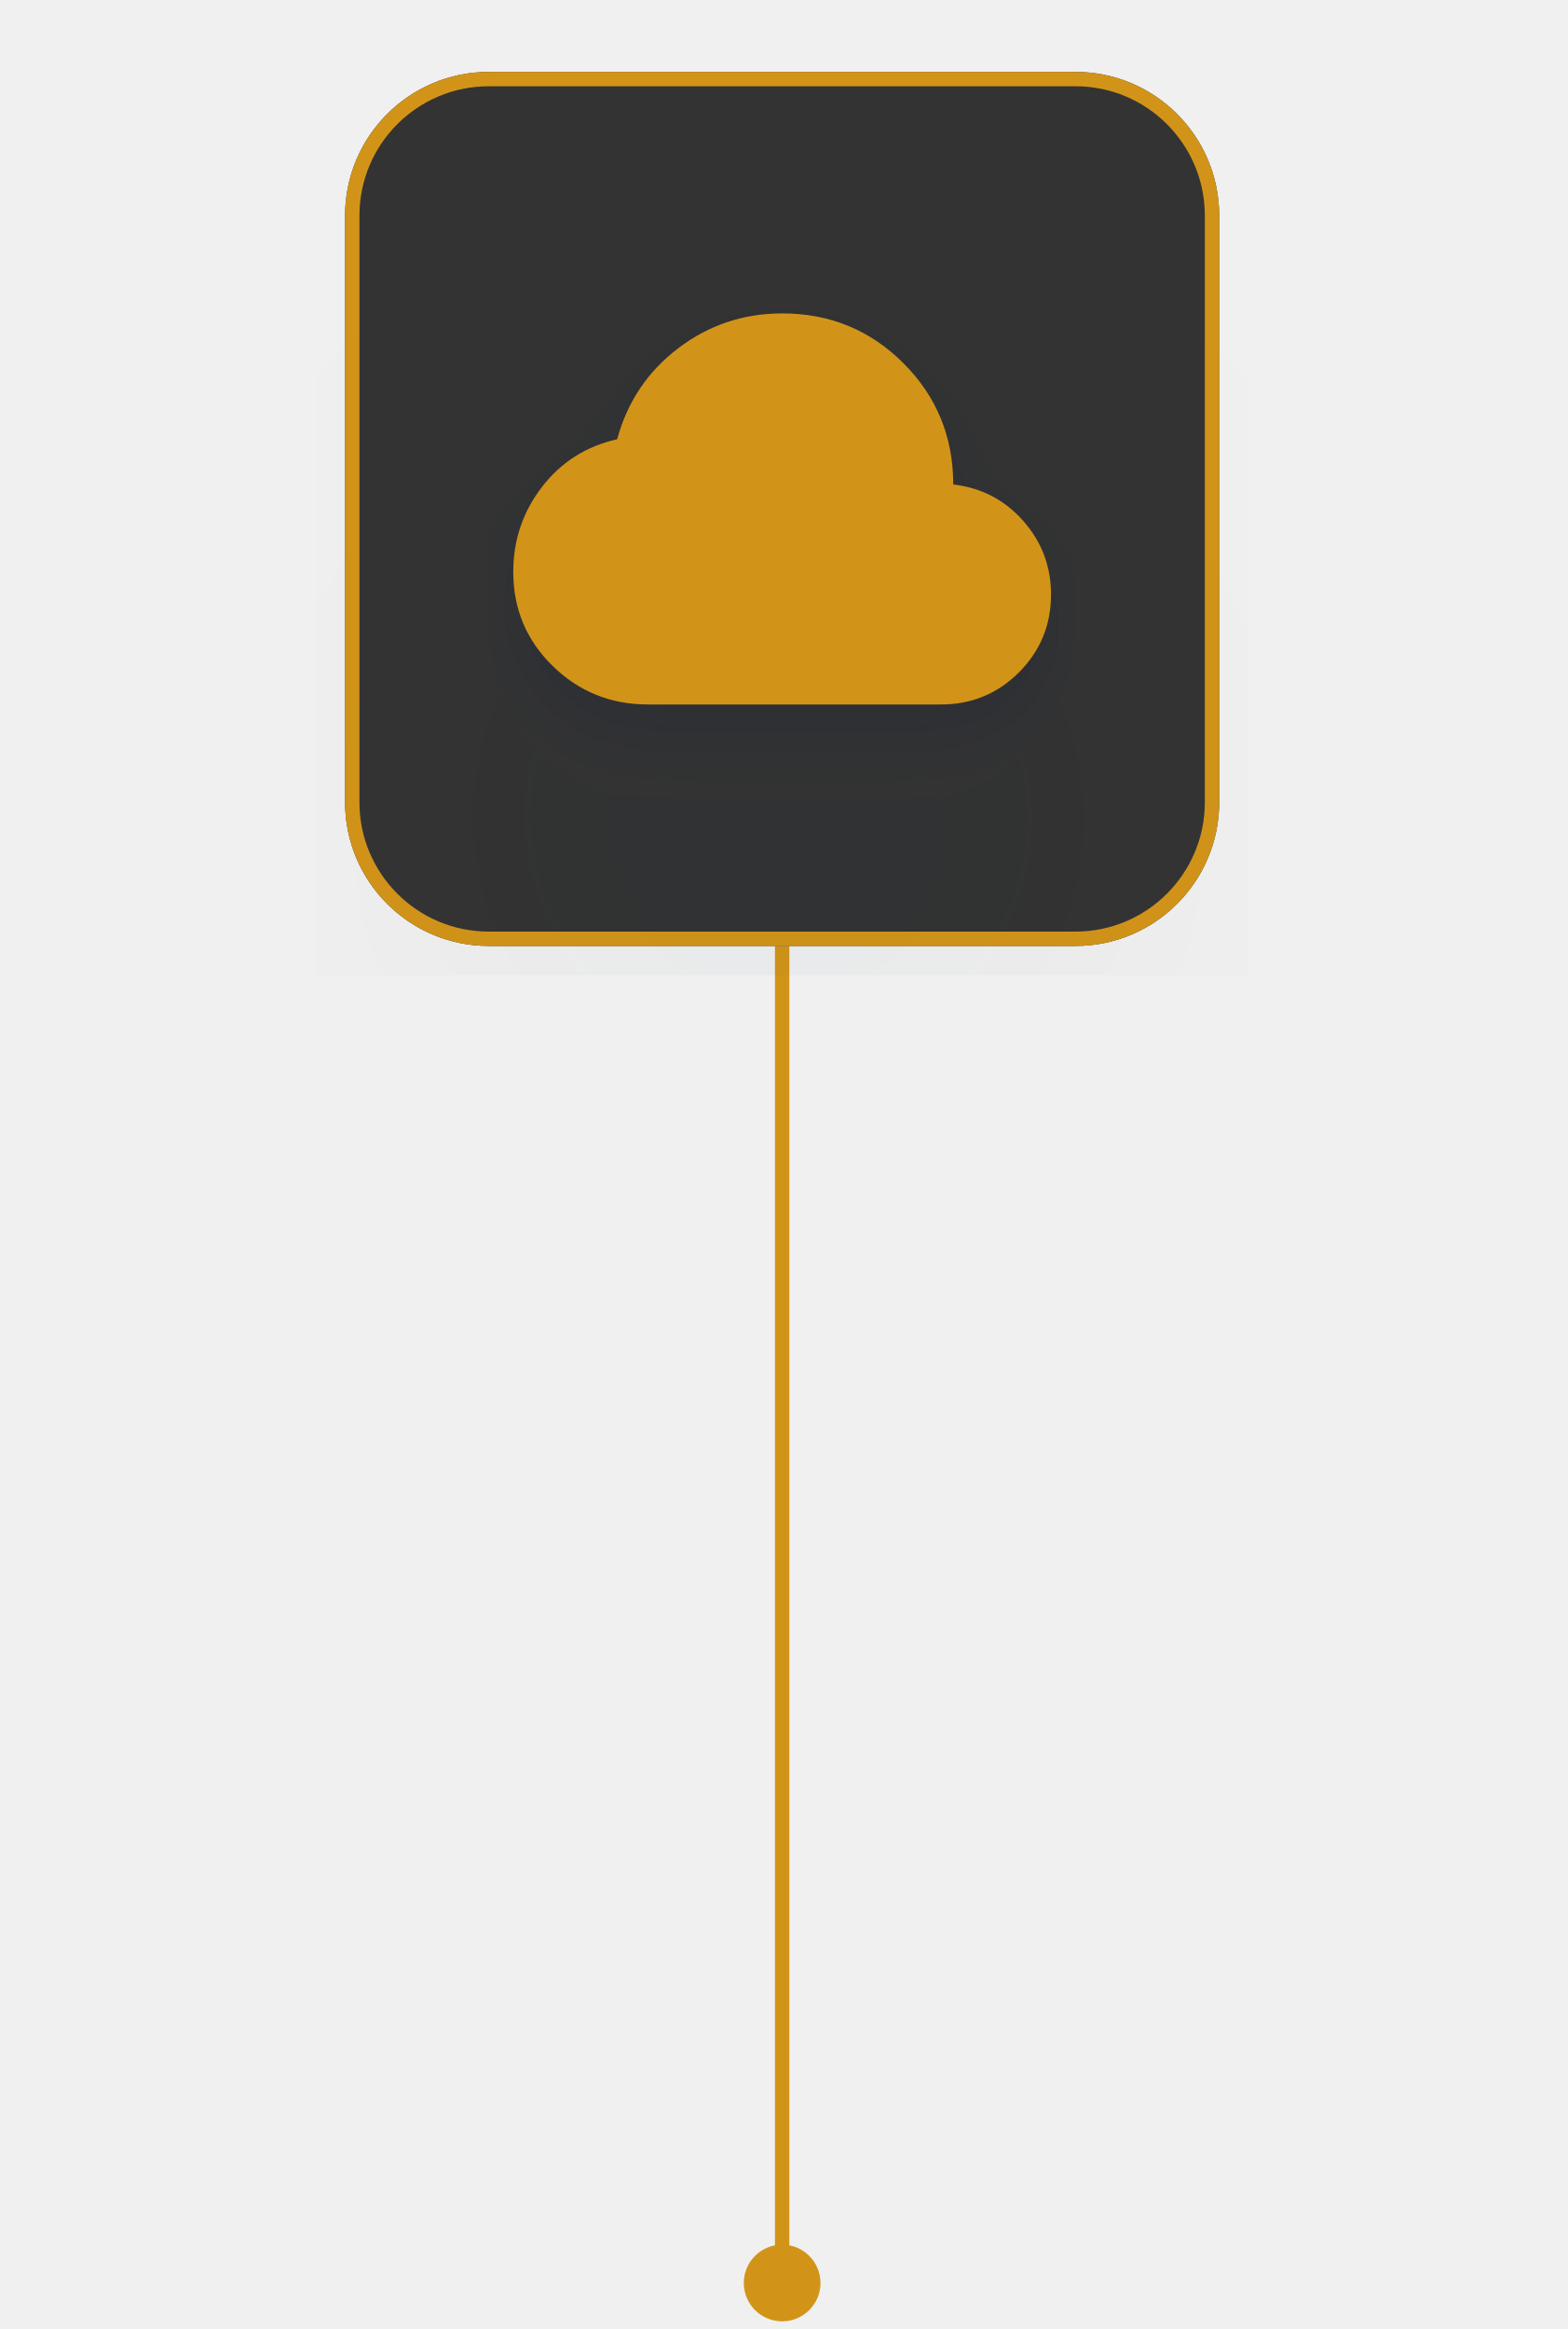
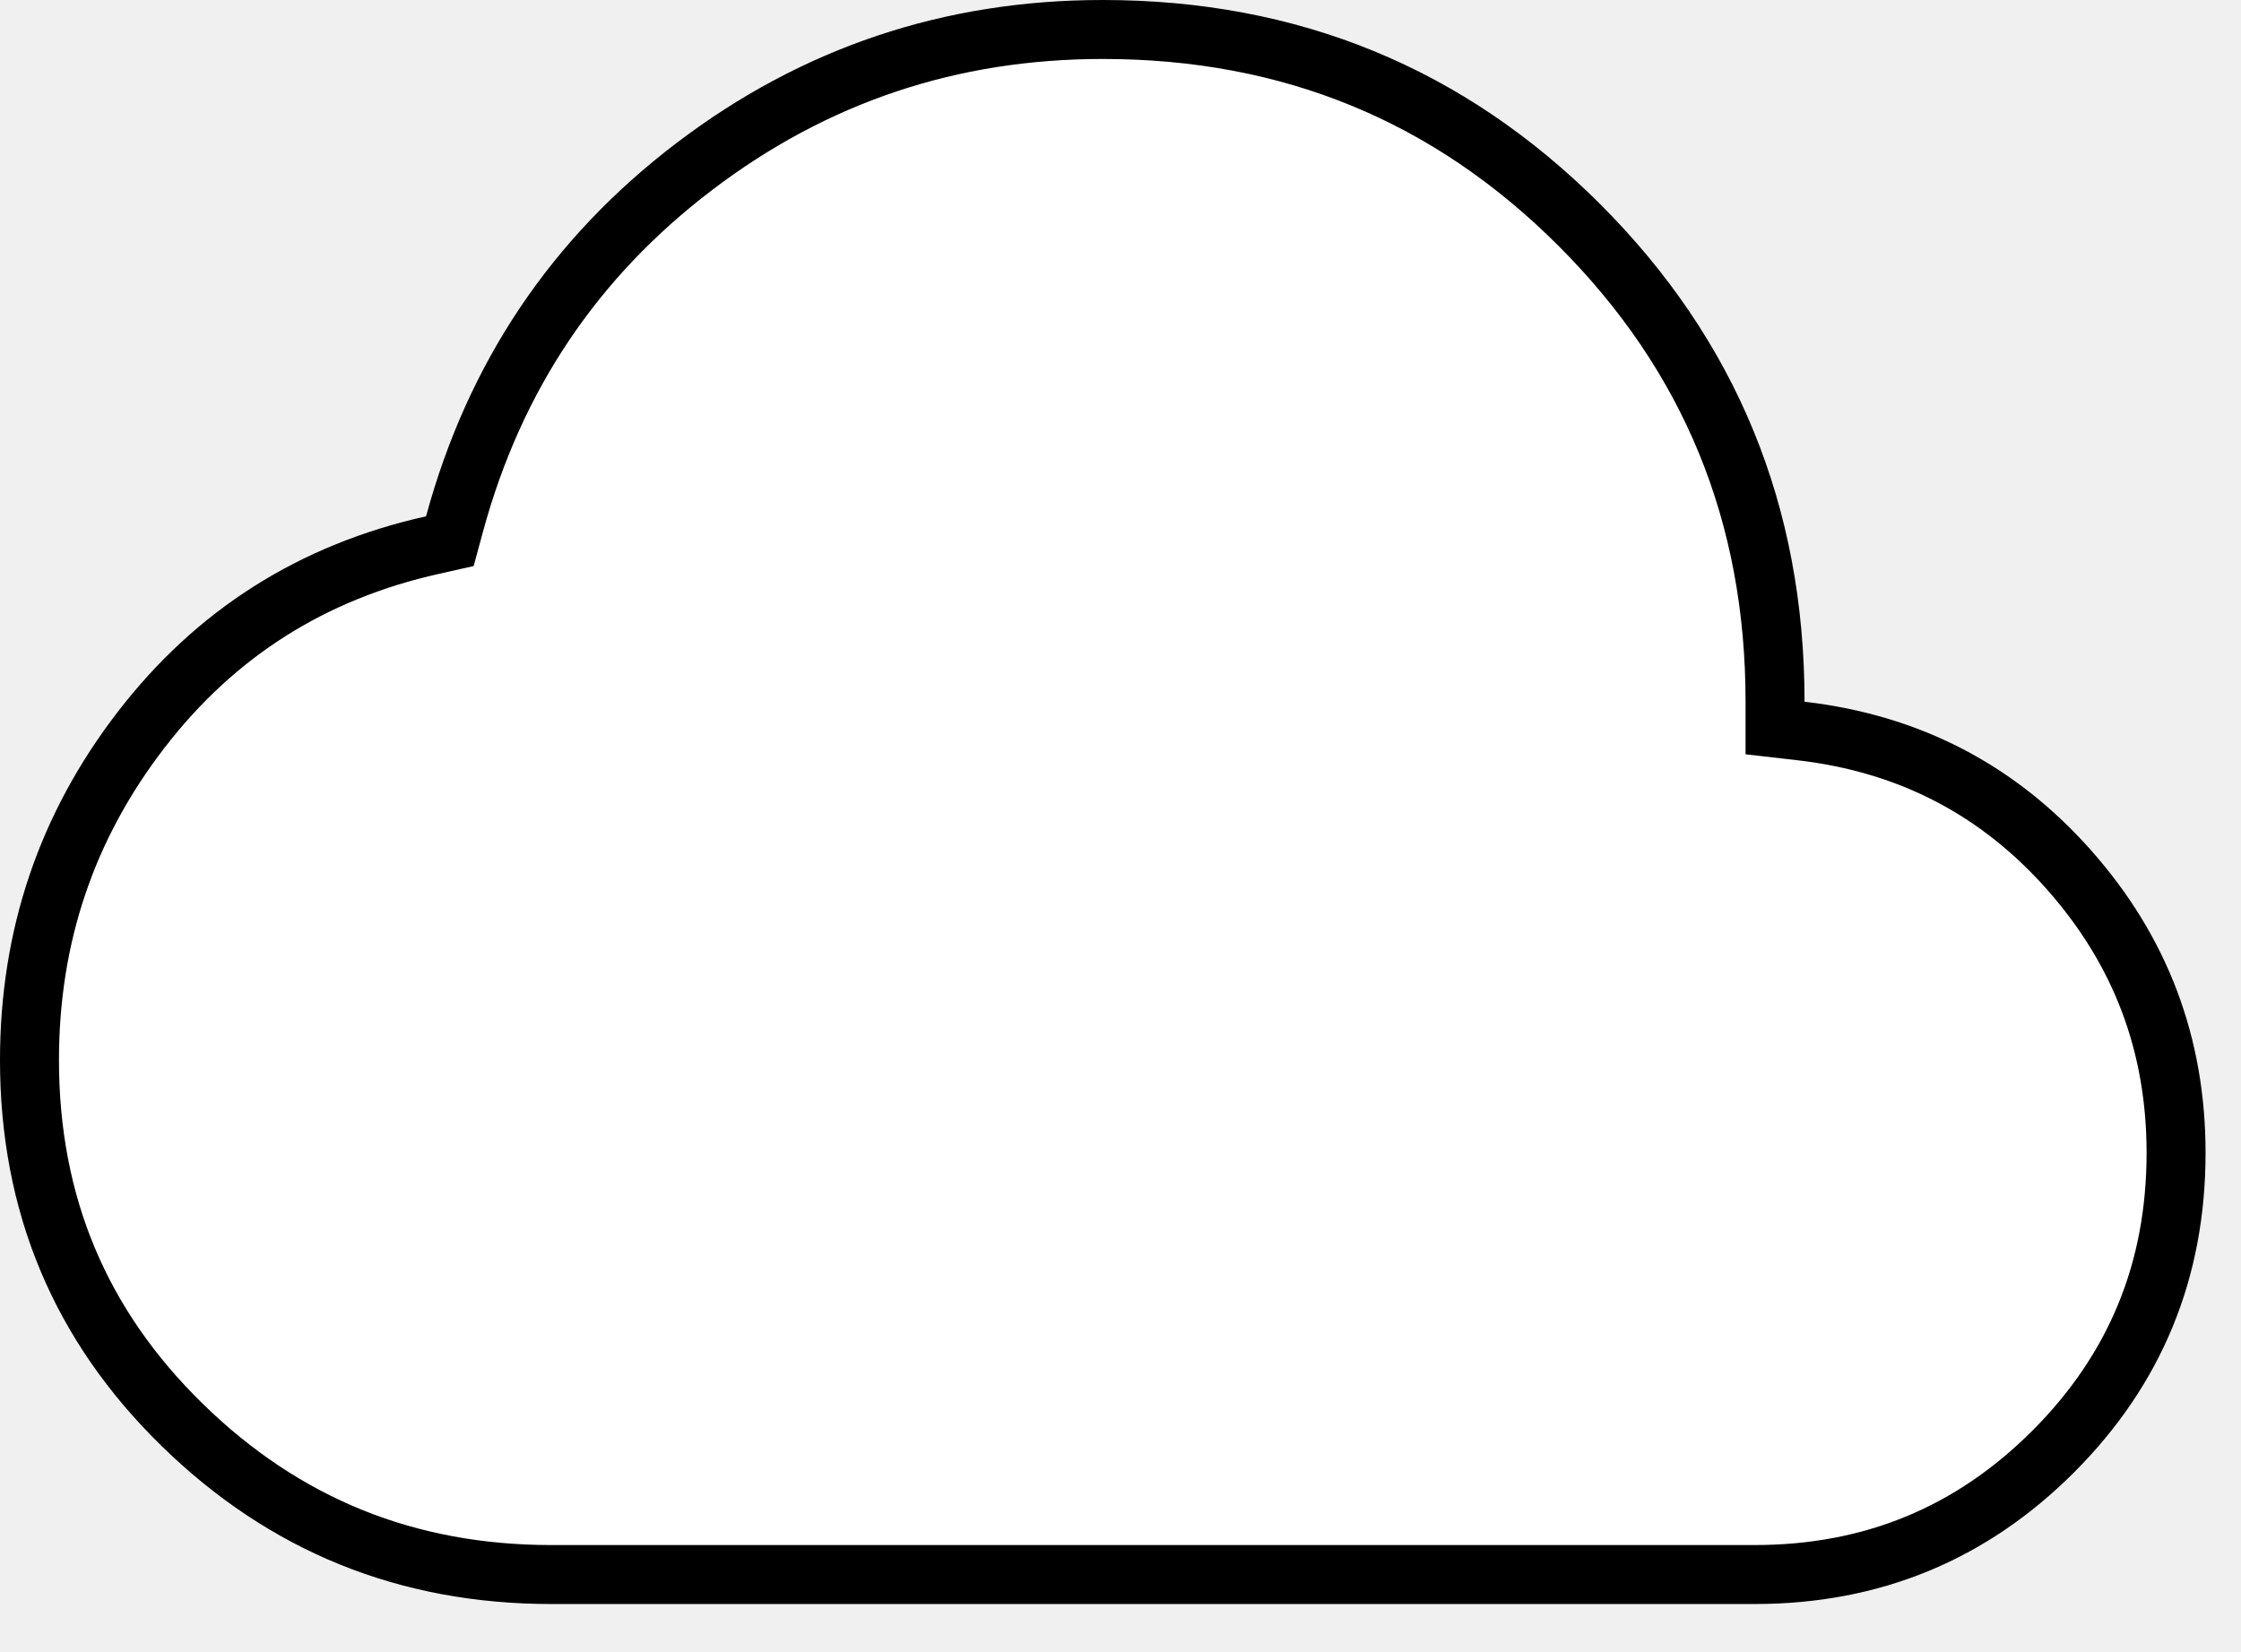
- <svg xmlns="http://www.w3.org/2000/svg" width="109" height="162" viewBox="0 0 109 162" fill="none">
-   <path d="M54.4 156.133C52.927 156.133 51.733 157.327 51.733 158.8C51.733 160.273 52.927 161.467 54.4 161.467C55.873 161.467 57.067 160.273 57.067 158.8C57.067 157.327 55.873 156.133 54.4 156.133ZM53.9 65.8L53.9 158.8L54.9 158.8L54.9 65.8L53.9 65.8Z" fill="#D29418" />
-   <g filter="url(#filter0_b_248_14077)">
-     <rect x="24" y="5" width="60.799" height="60.8" rx="10" fill="#1E1E1E" fill-opacity="0.9" />
-     <rect x="24.5" y="5.5" width="59.799" height="59.8" rx="9.5" stroke="#D29418" />
-     <g filter="url(#filter1_d_248_14077)">
-       <g clip-path="url(#clip0_248_14077)">
-         <g filter="url(#filter2_d_248_14077)">
-           <g clip-path="url(#clip1_248_14077)">
-             <mask id="mask0_248_14077" style="mask-type:alpha" maskUnits="userSpaceOnUse" x="34" y="15" width="41" height="41">
-               <rect x="34" y="15.001" width="40.799" height="40.799" fill="#D9D9D9" />
-             </mask>
-             <g mask="url(#mask0_248_14077)">
-               <path d="M43.034 31.043L43.328 30.977L43.408 30.686C44.087 28.185 45.441 26.168 47.477 24.621C49.515 23.073 51.816 22.3 54.4 22.3C57.584 22.3 60.269 23.404 62.482 25.618C64.696 27.831 65.8 30.516 65.8 33.7V34.146L66.242 34.197C68.076 34.41 69.585 35.194 70.791 36.56C71.999 37.927 72.6 39.517 72.6 41.35C72.6 43.344 71.907 45.023 70.515 46.415C69.122 47.808 67.444 48.5 65.45 48.5H45.05C42.601 48.5 40.524 47.658 38.791 45.965C37.061 44.275 36.2 42.223 36.2 39.778C36.2 37.676 36.83 35.815 38.094 34.175C39.353 32.541 40.994 31.5 43.034 31.043Z" fill="#D29418" stroke="#D29418" />
-             </g>
-           </g>
-         </g>
-       </g>
-     </g>
-   </g>
-   <defs>
-     <filter id="filter0_b_248_14077" x="22" y="3" width="64.799" height="64.8" filterUnits="userSpaceOnUse" color-interpolation-filters="sRGB">
-       <feFlood flood-opacity="0" result="BackgroundImageFix" />
-       <feGaussianBlur in="BackgroundImageFix" stdDeviation="1" />
-       <feComposite in2="SourceAlpha" operator="in" result="effect1_backgroundBlur_248_14077" />
-       <feBlend mode="normal" in="SourceGraphic" in2="effect1_backgroundBlur_248_14077" result="shape" />
-     </filter>
-     <filter id="filter1_d_248_14077" x="0.401" y="0.6" width="107.998" height="107.999" filterUnits="userSpaceOnUse" color-interpolation-filters="sRGB">
-       <feFlood flood-opacity="0" result="BackgroundImageFix" />
-       <feColorMatrix in="SourceAlpha" type="matrix" values="0 0 0 0 0 0 0 0 0 0 0 0 0 0 0 0 0 0 127 0" result="hardAlpha" />
-       <feMorphology radius="4.8" operator="erode" in="SourceAlpha" result="effect1_dropShadow_248_14077" />
-       <feOffset dy="19.2" />
-       <feGaussianBlur stdDeviation="19.2" />
-       <feComposite in2="hardAlpha" operator="out" />
-       <feColorMatrix type="matrix" values="0 0 0 0 0.039 0 0 0 0 0.094 0 0 0 0 0.224 0 0 0 0.1 0" />
-       <feBlend mode="normal" in2="BackgroundImageFix" result="effect1_dropShadow_248_14077" />
-       <feBlend mode="normal" in="SourceGraphic" in2="effect1_dropShadow_248_14077" result="shape" />
-     </filter>
-     <filter id="filter2_d_248_14077" x="29.2" y="12.601" width="50.399" height="50.399" filterUnits="userSpaceOnUse" color-interpolation-filters="sRGB">
-       <feFlood flood-opacity="0" result="BackgroundImageFix" />
-       <feColorMatrix in="SourceAlpha" type="matrix" values="0 0 0 0 0 0 0 0 0 0 0 0 0 0 0 0 0 0 127 0" result="hardAlpha" />
-       <feOffset dy="2.4" />
-       <feGaussianBlur stdDeviation="2.4" />
-       <feComposite in2="hardAlpha" operator="out" />
-       <feColorMatrix type="matrix" values="0 0 0 0 0.039 0 0 0 0 0.094 0 0 0 0 0.224 0 0 0 0.16 0" />
-       <feBlend mode="normal" in2="BackgroundImageFix" result="effect1_dropShadow_248_14077" />
-       <feBlend mode="normal" in="SourceGraphic" in2="effect1_dropShadow_248_14077" result="shape" />
-     </filter>
-     <clipPath id="clip0_248_14077">
-       <rect x="34" y="15" width="40.799" height="40.8" rx="12" fill="white" />
-     </clipPath>
-     <clipPath id="clip1_248_14077">
-       <rect x="34" y="15.001" width="40.799" height="40.799" rx="6" fill="white" />
-     </clipPath>
-   </defs>
+ <svg xmlns="http://www.w3.org/2000/svg" width="38" height="28" viewBox="0 0 38 28" fill="none">
+   <path d="M7.334 9.243L7.628 9.177L7.707 8.886C8.387 6.384 9.741 4.368 11.777 2.821C13.815 1.272 16.116 0.5 18.7 0.5C21.884 0.5 24.568 1.603 26.782 3.817C28.996 6.031 30.099 8.715 30.099 11.9V12.345L30.542 12.396C32.376 12.609 33.884 13.394 35.091 14.759C36.299 16.127 36.899 17.716 36.899 19.55C36.899 21.544 36.207 23.222 34.815 24.615C33.422 26.007 31.743 26.7 29.75 26.7H9.35C6.901 26.7 4.824 25.857 3.091 24.164C1.36 22.474 0.5 20.422 0.5 17.977C0.5 15.876 1.13 14.015 2.394 12.375C3.653 10.74 5.293 9.699 7.334 9.243Z" fill="white" stroke="black" />
</svg>
